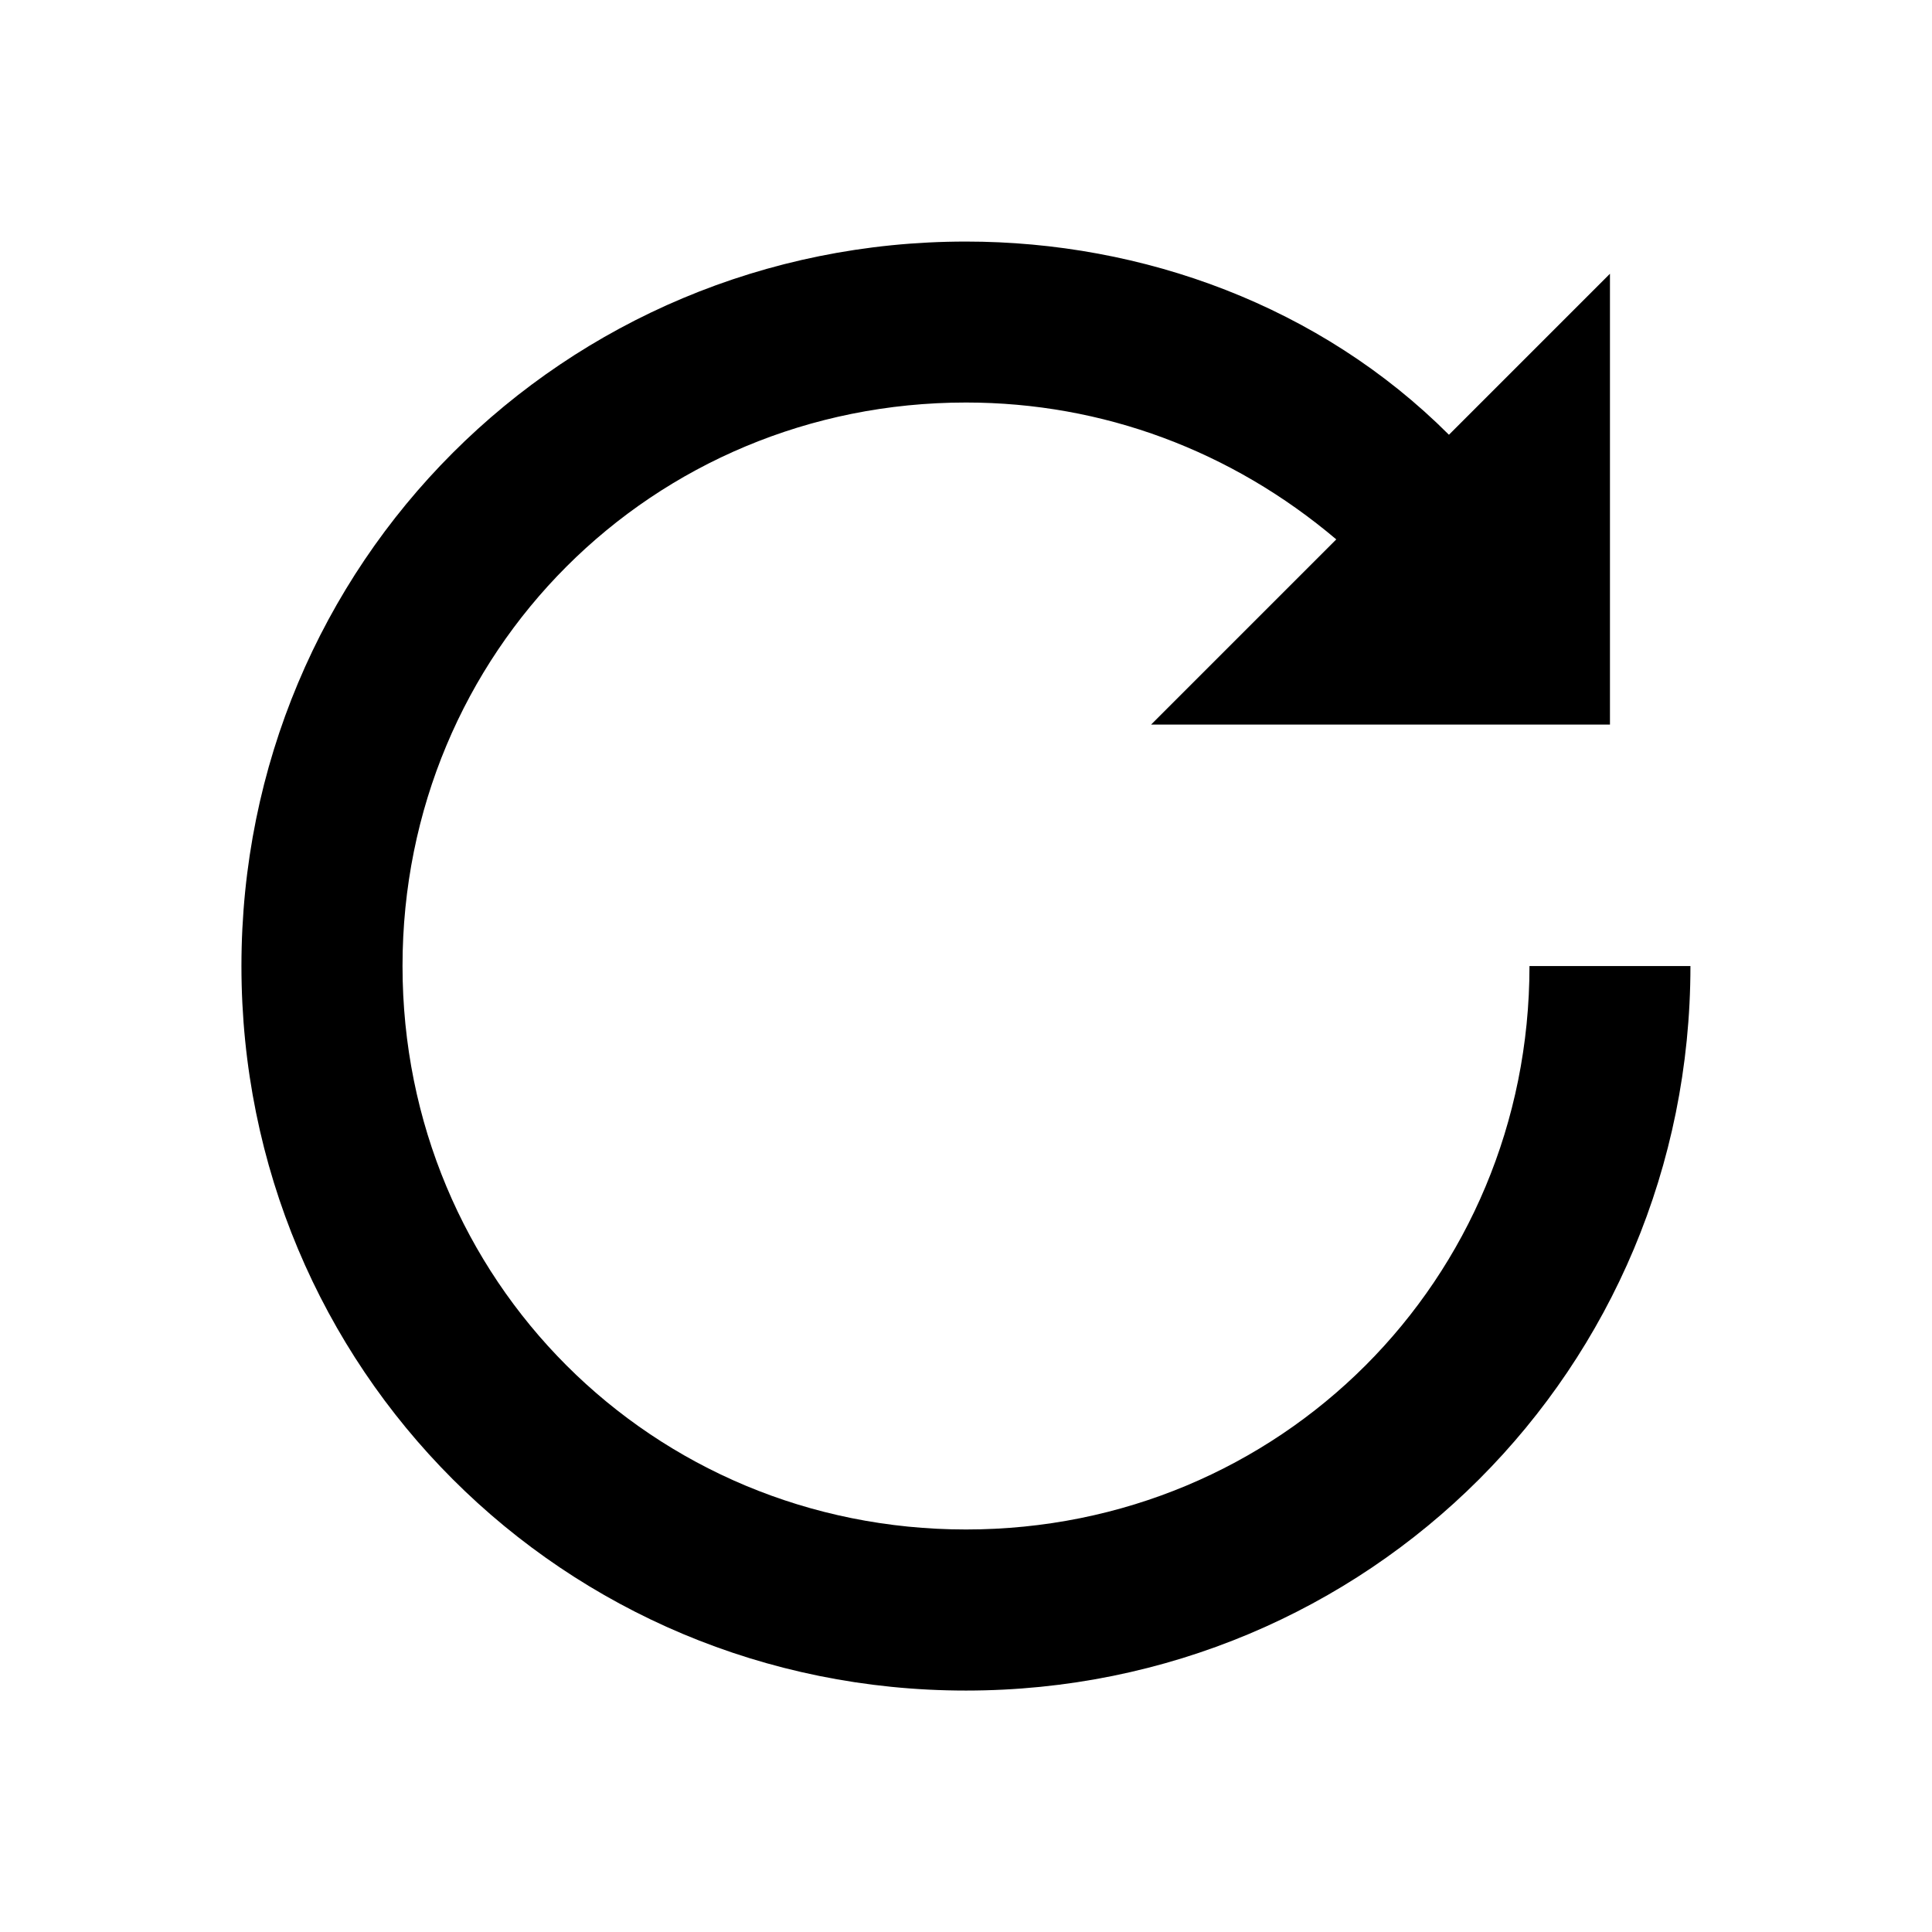
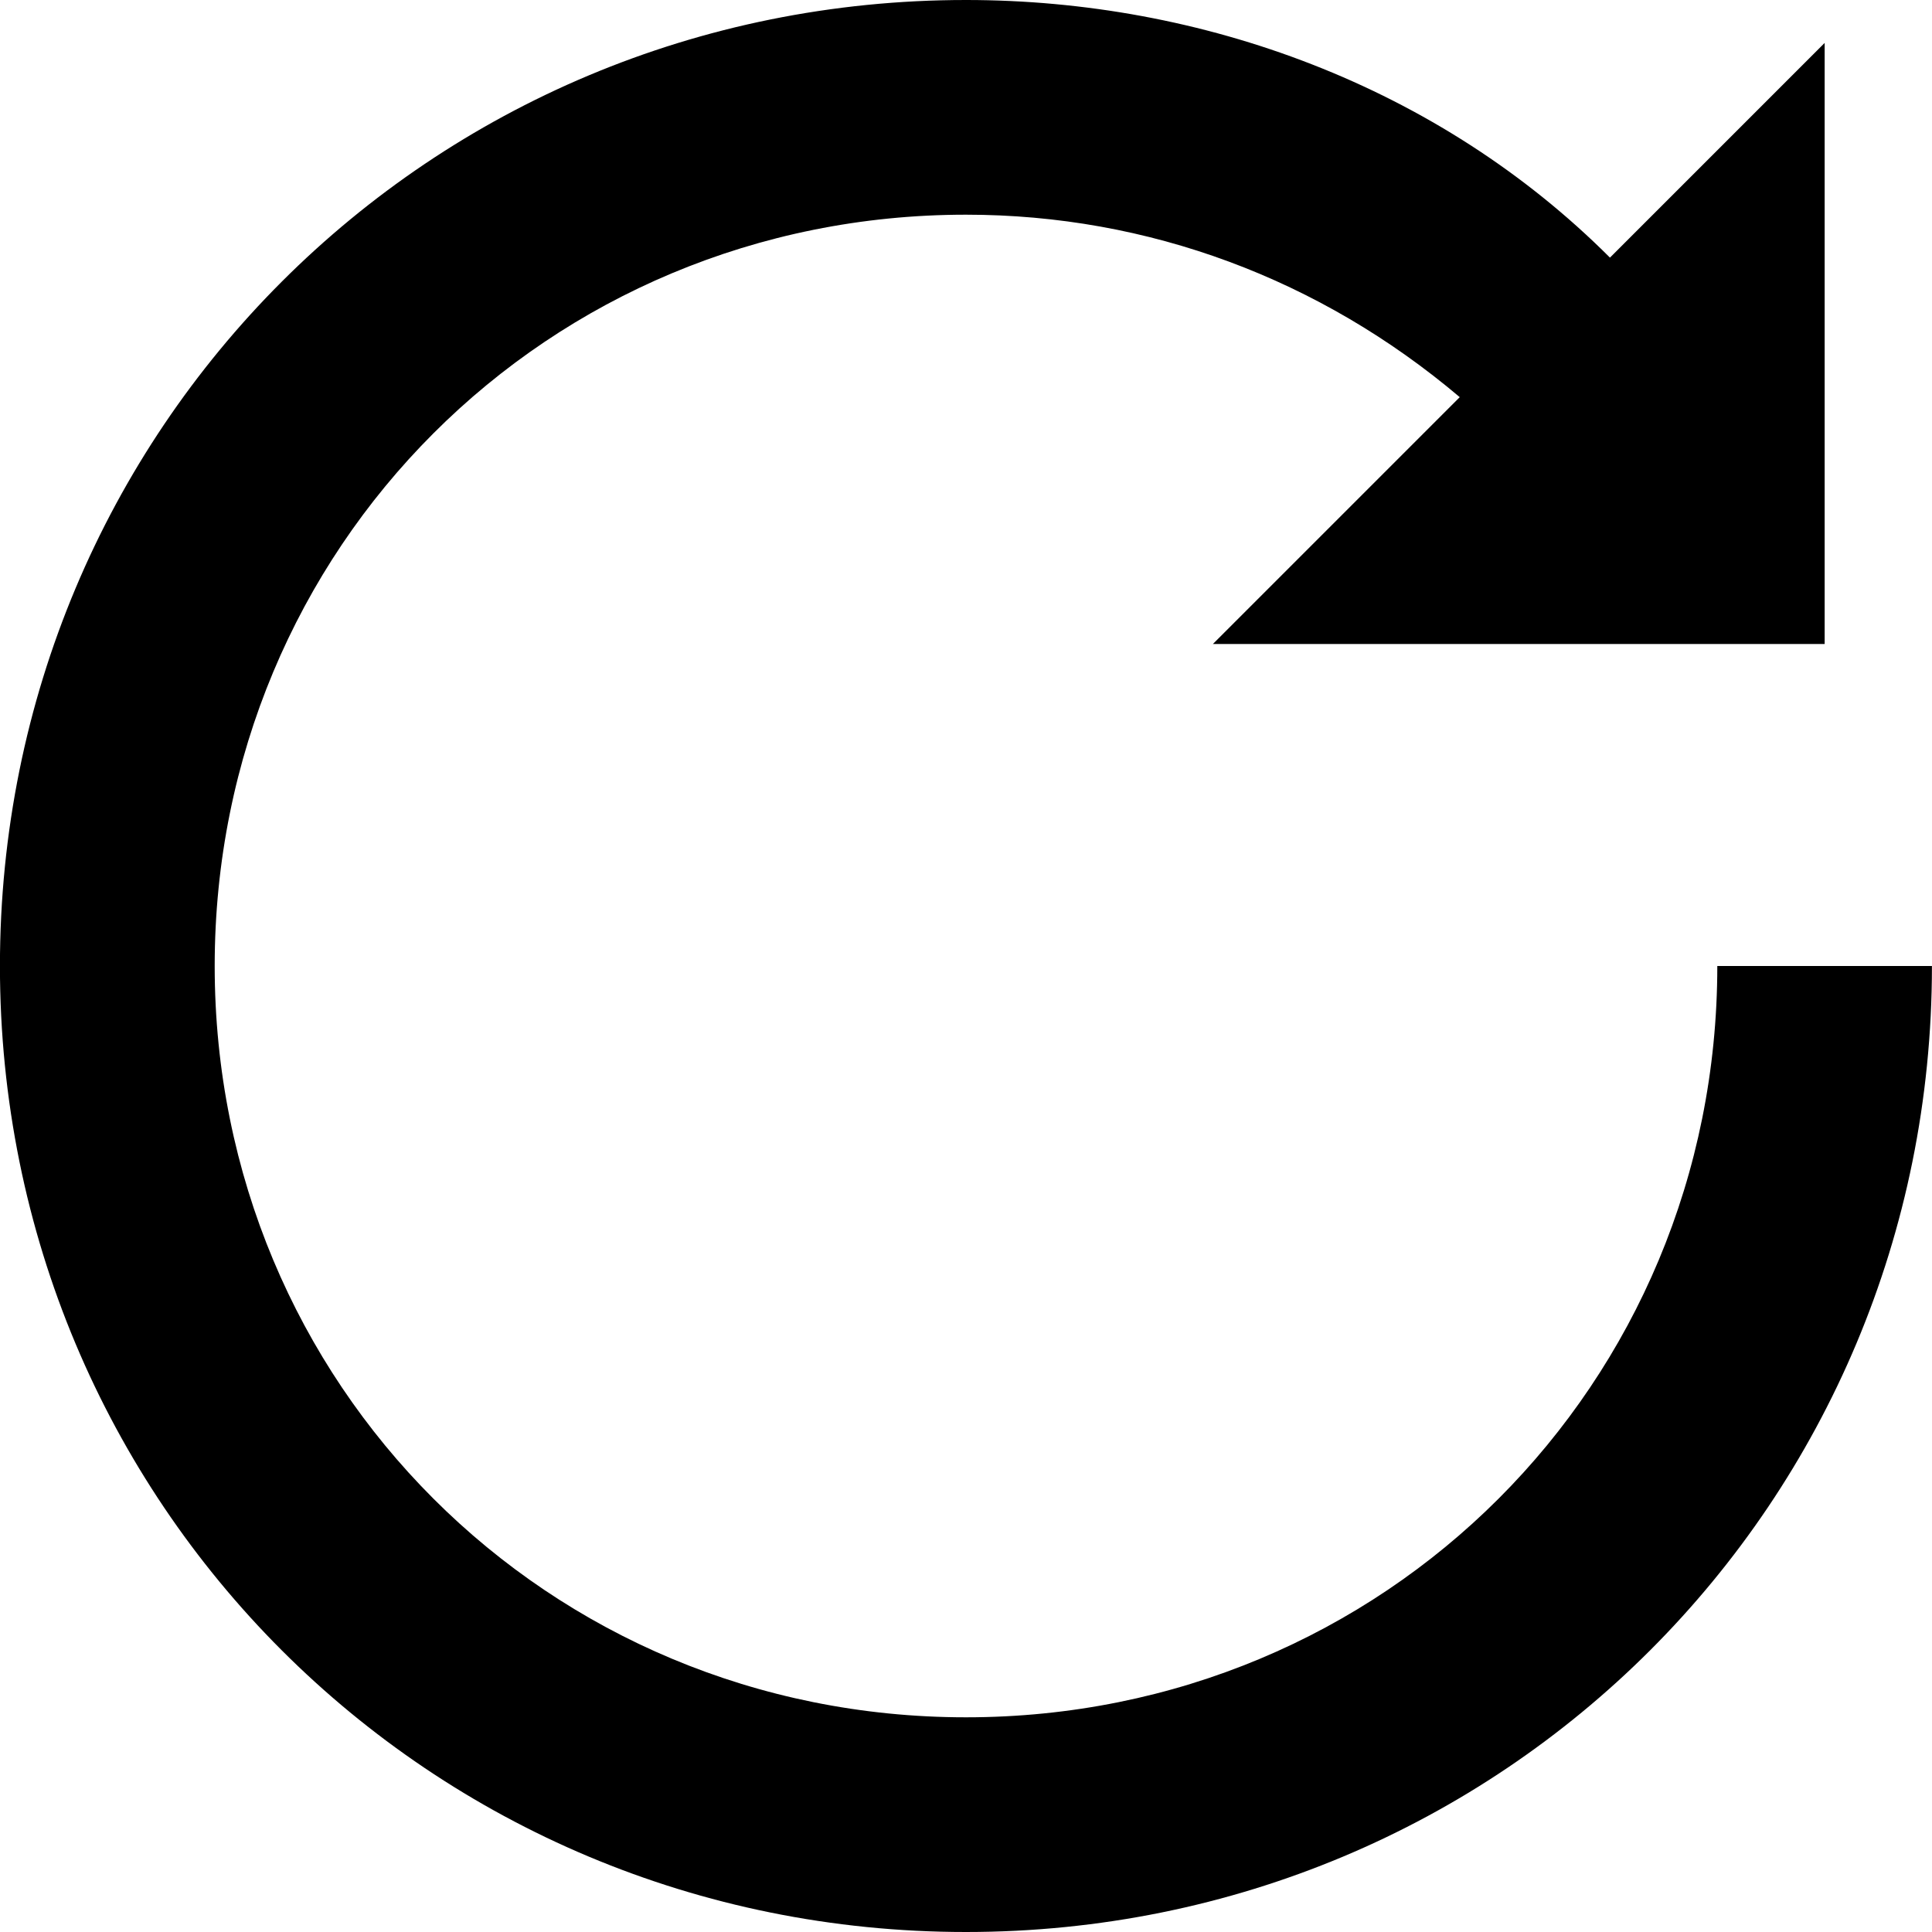
<svg xmlns="http://www.w3.org/2000/svg" version="1.1" width="32" height="32" viewBox="0 0 32 32">
-   <path fill="#000" d="M25.333 16c0 5.2-4.133 9.333-9.333 9.333s-9.333-4.133-9.333-9.333c0-5.2 4.133-9.333 9.333-9.333 2.267 0 4.4 0.8 6.133 2.267l-3.067 3.067h7.6v-7.467l-2.667 2.667c-2.133-2.133-5.067-3.2-8-3.2-6.667 0-12 5.333-12 12s5.333 12 12 12 12-5.333 12-12h-2.667z" />
+   <path fill="#000" d="M28.444 16c0 6.933-5.511 12.444-12.444 12.444s-12.444-5.511-12.444-12.444c0-6.933 5.511-12.444 12.444-12.444 3.022 0 5.867 1.067 8.178 3.022l-4.089 4.089h10.133v-9.956l-3.556 3.556c-2.844-2.844-6.756-4.267-10.667-4.267-8.889 0-16 7.111-16 16s7.111 16 16 16 16-7.111 16-16h-3.556z" />
</svg>
